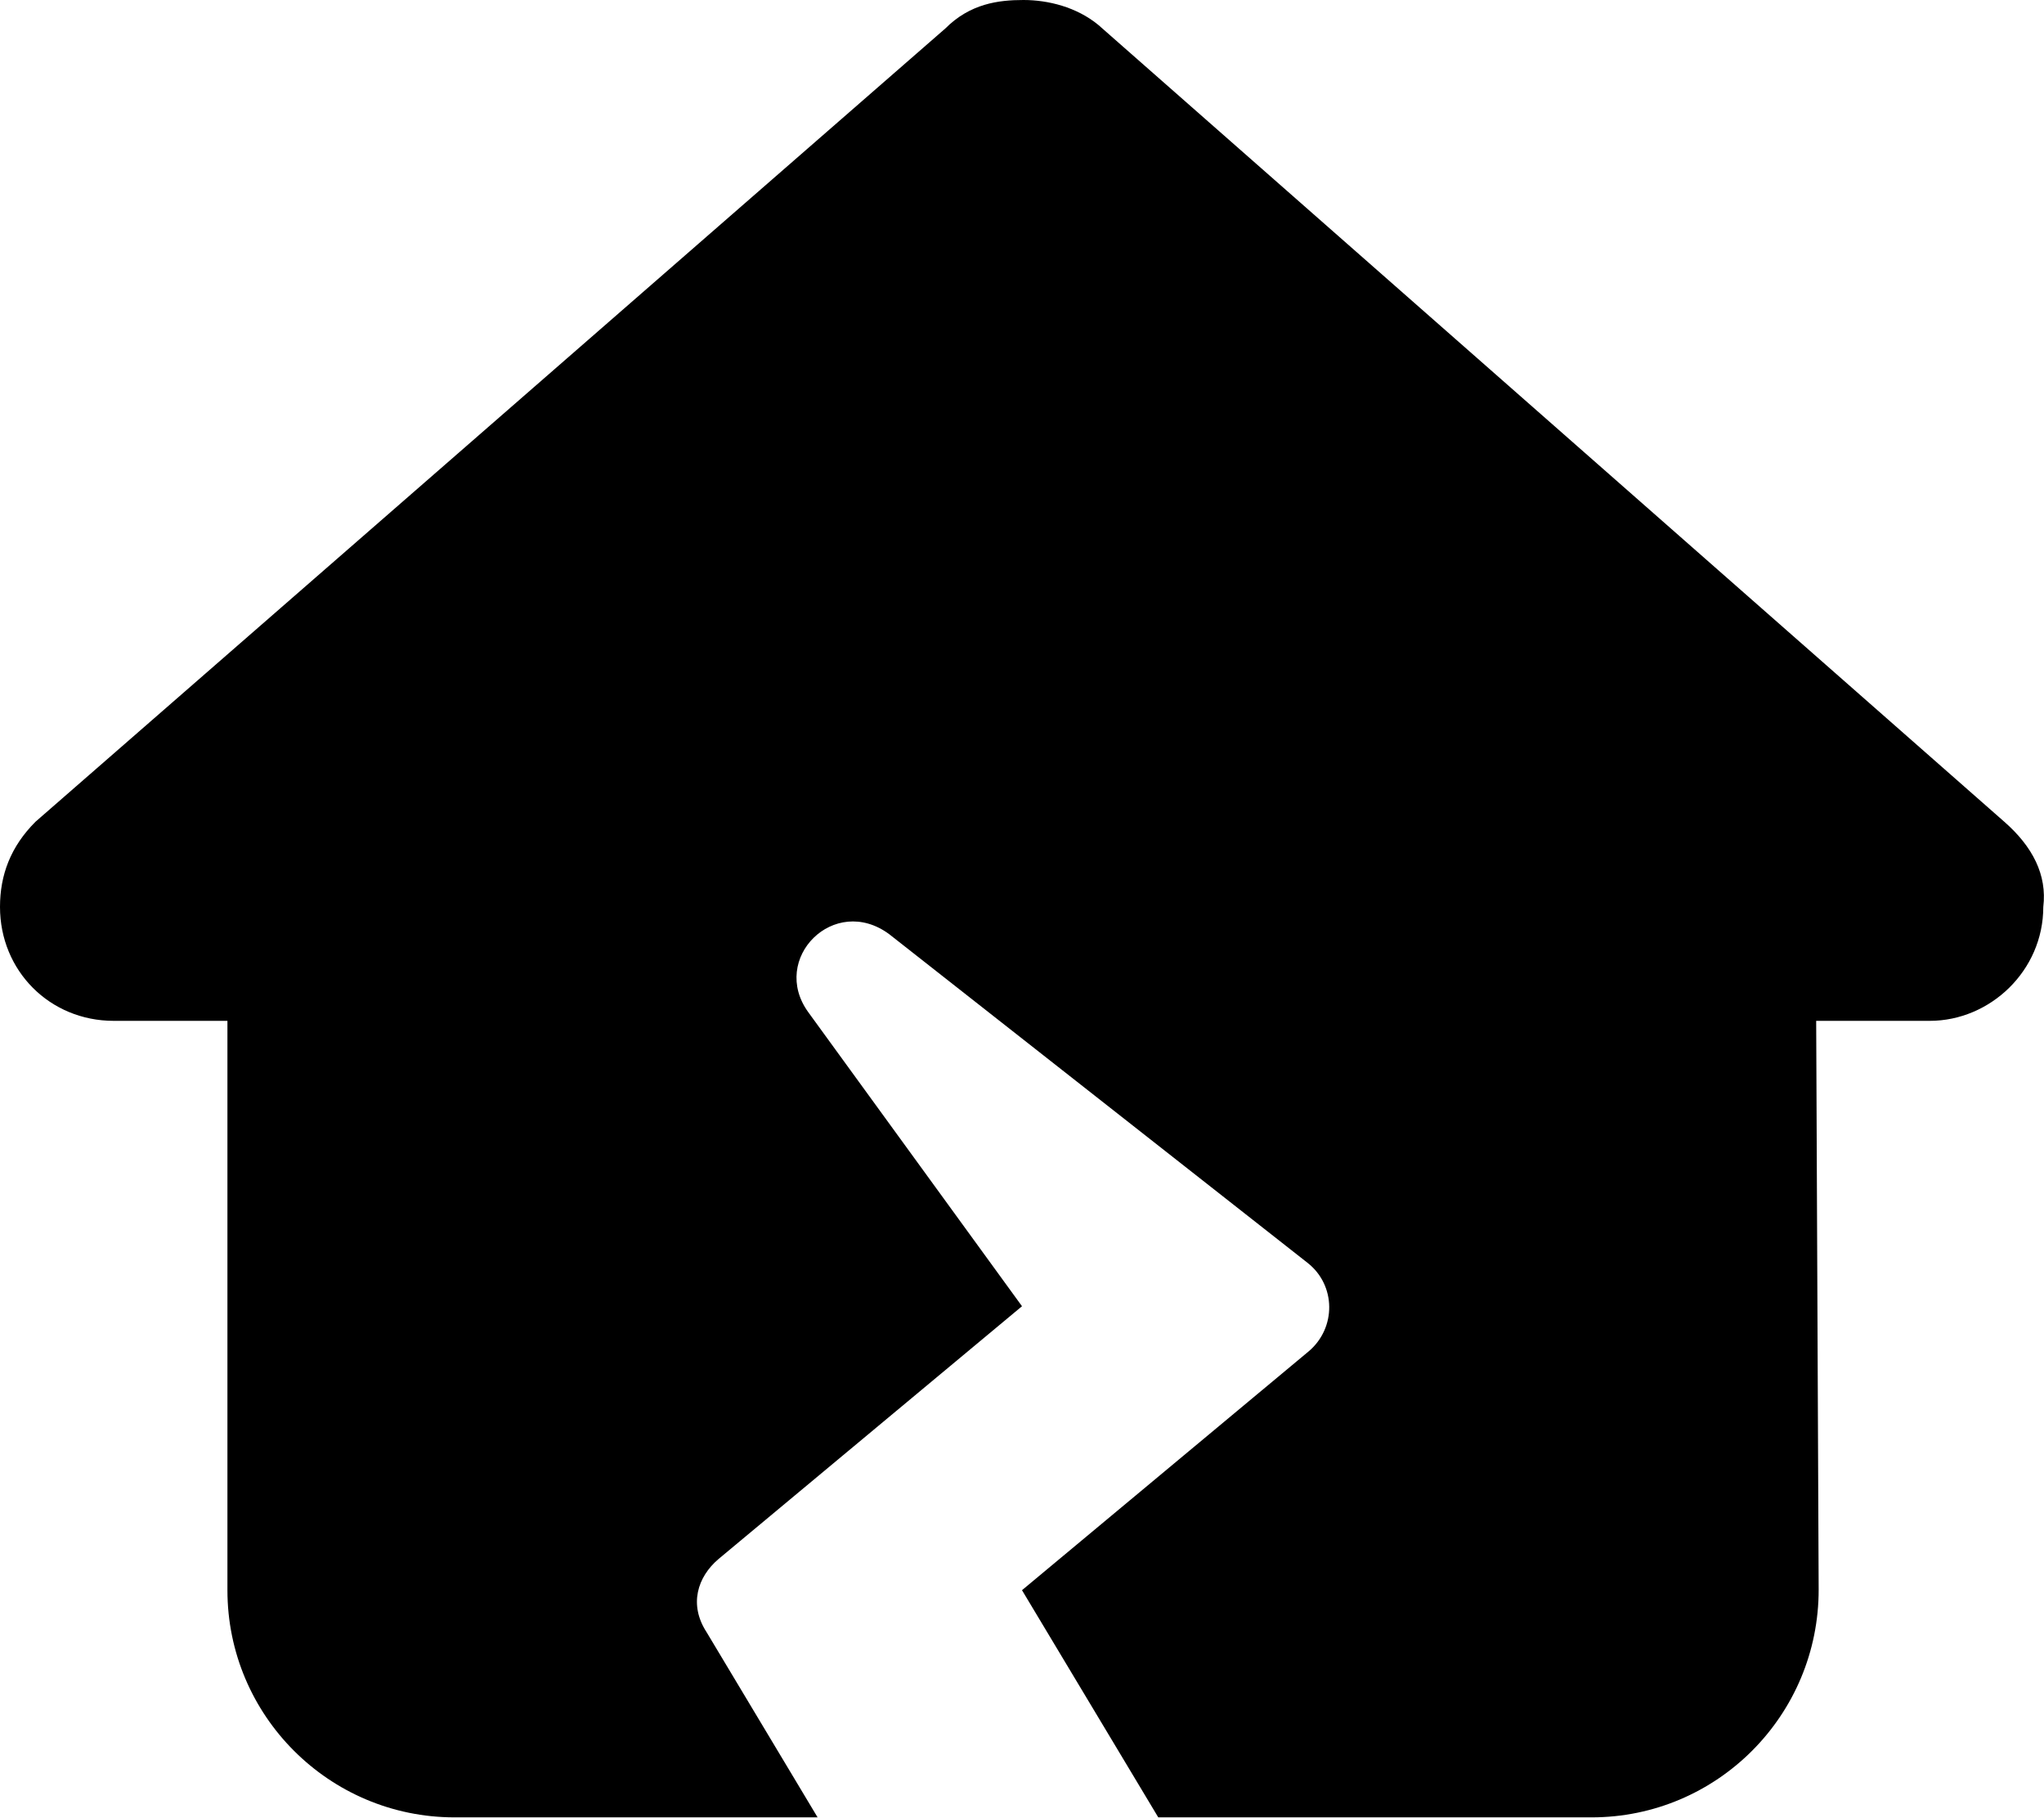
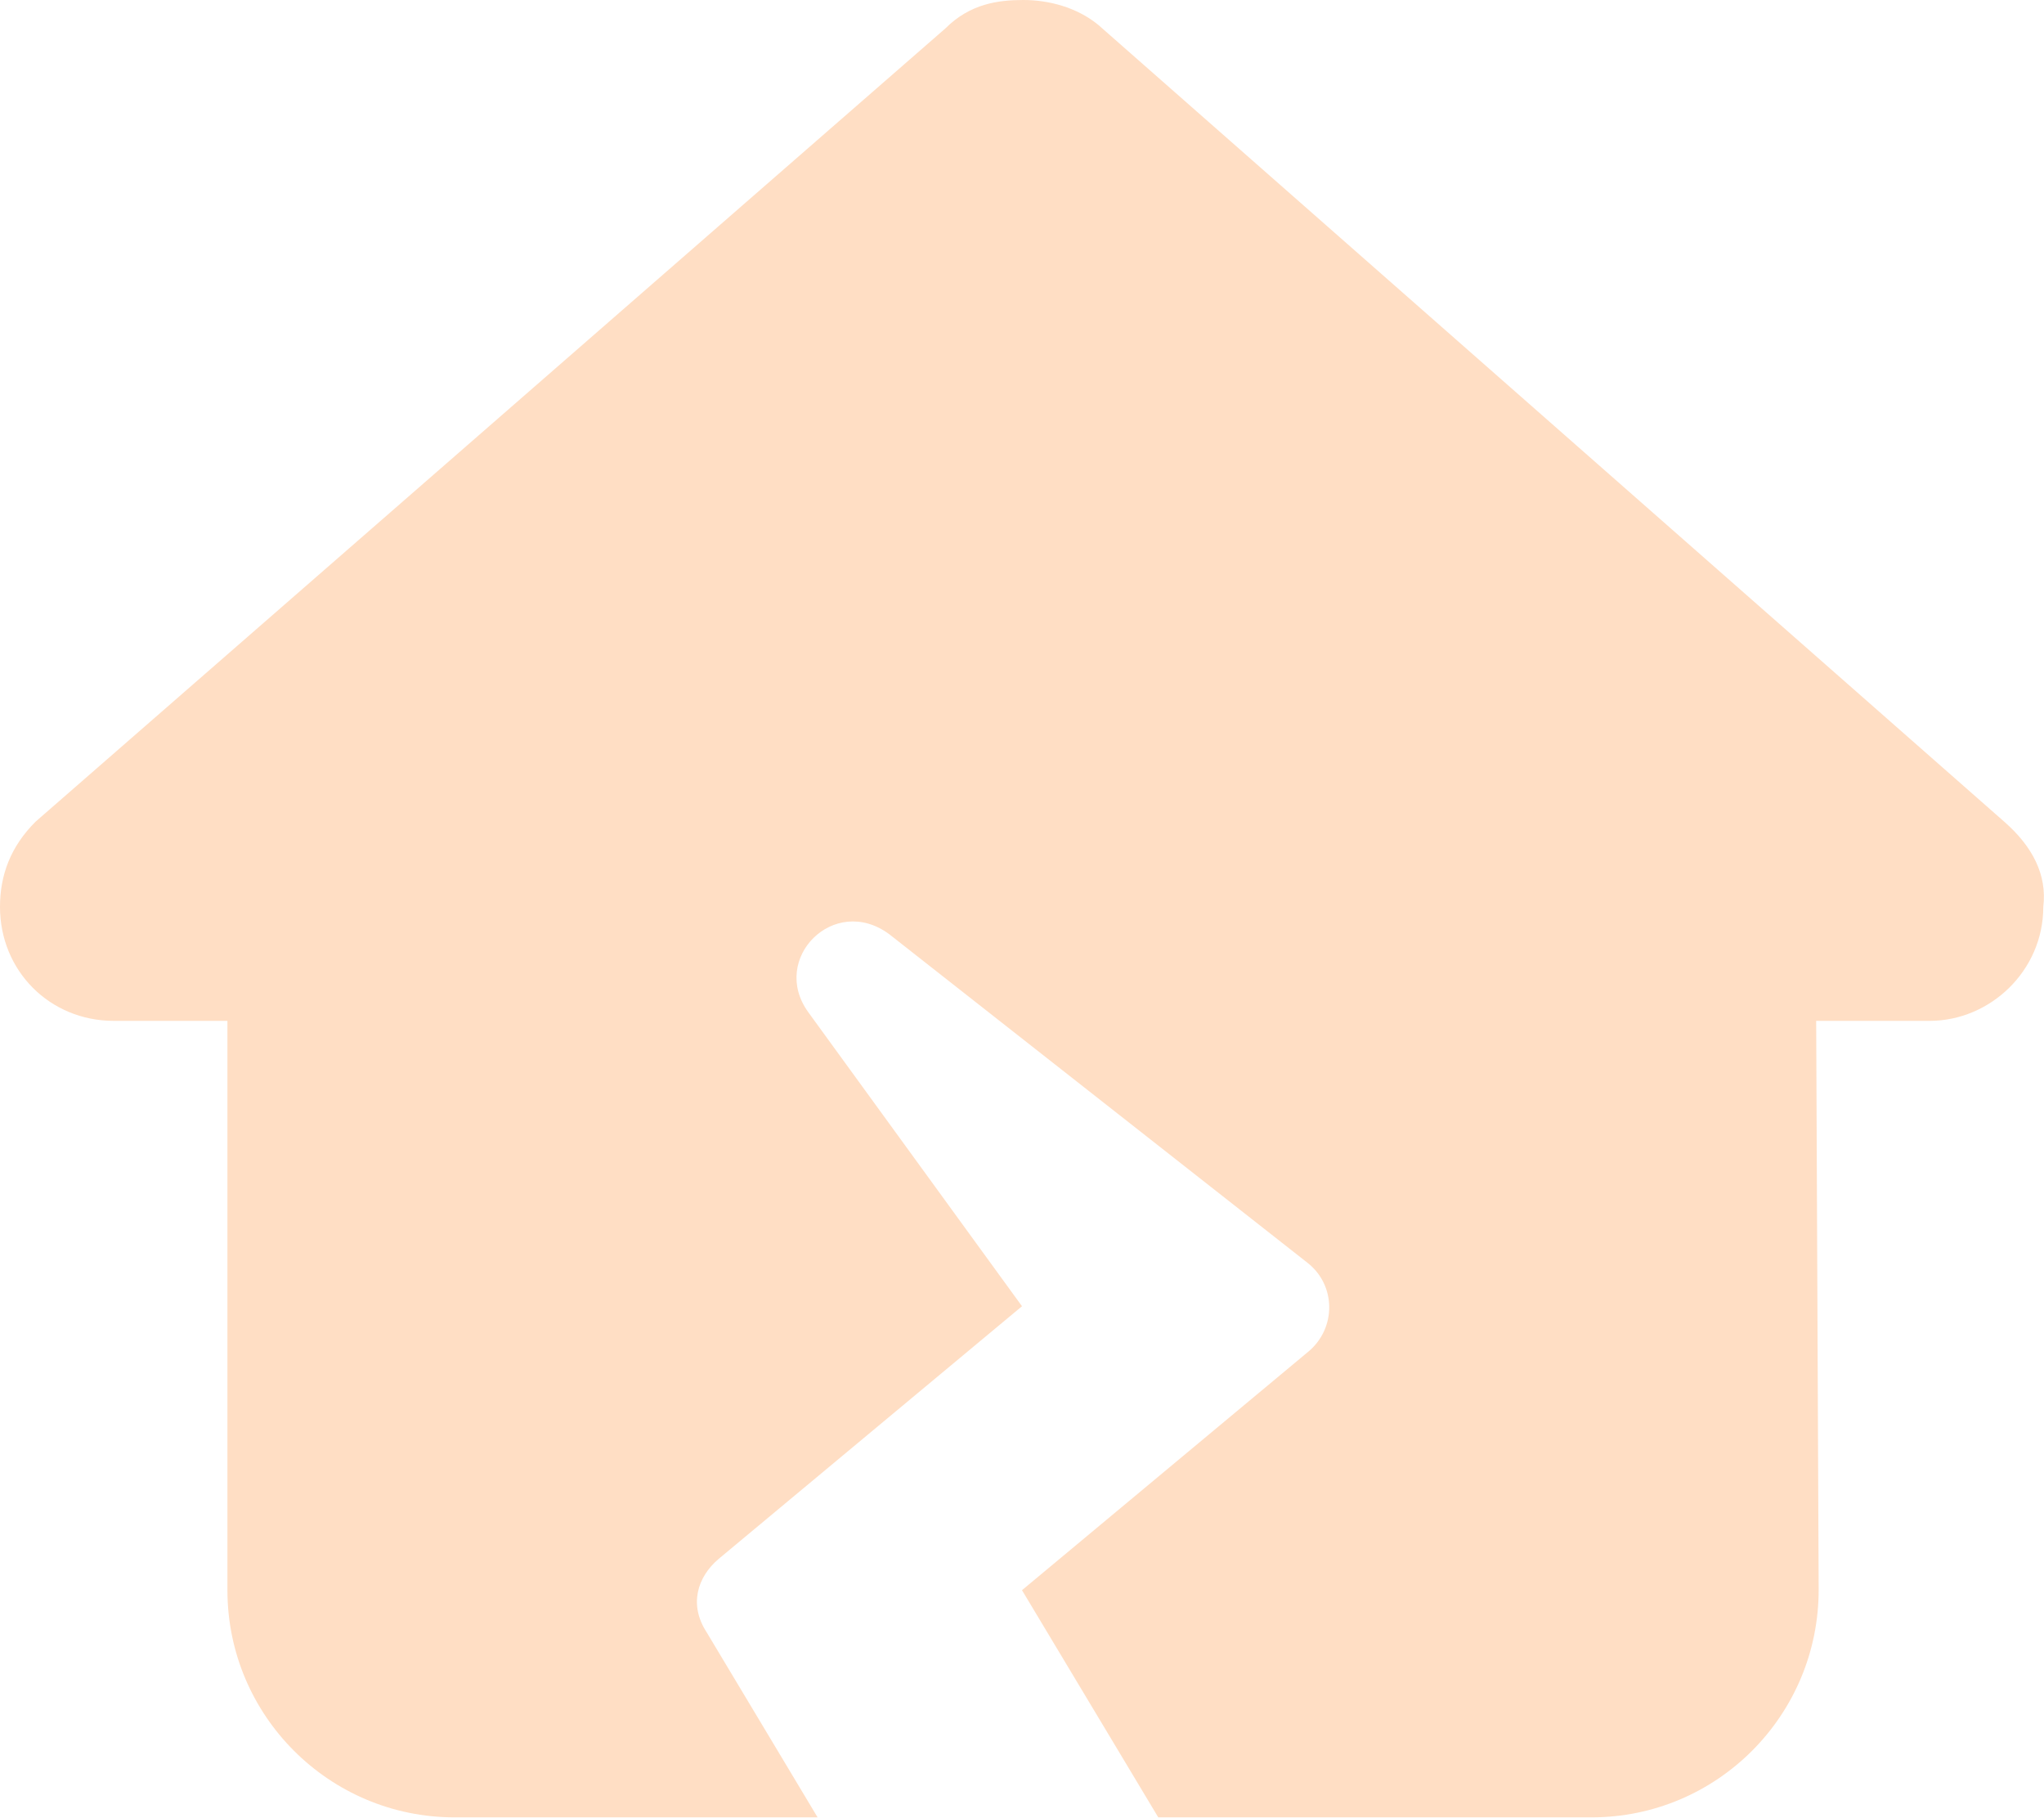
<svg xmlns="http://www.w3.org/2000/svg" viewBox="0 0 576 512">
-   <path d="M511.8 287.6L512.5 447.7C512.6 483.2 483.9 512 448.5 512H326.4L288 448L368.8 380.7C376.6 374.1 376.5 362.1 368.5 355.8L250.6 263.2C235.1 251.7 216.8 270.1 227.8 285.2L288 368L202.5 439.2C196.5 444.3 194.1 452.1 199.1 459.8L230.4 512H128.1C92.75 512 64.09 483.3 64.09 448V287.6H32.05C14.02 287.6 0 273.5 0 255.5C0 246.5 3.004 238.5 10.01 231.5L266.4 8.016C273.4 1.002 281.4 0 288.4 0C295.4 0 303.4 2.004 309.5 7.014L564.8 231.5C572.8 238.5 576.9 246.5 575.8 255.5C575.8 273.5 560.8 287.6 543.8 287.6H511.8z fill='#ffdec4'" />
+   <path d="M511.8 287.6L512.5 447.7C512.6 483.2 483.9 512 448.5 512H326.4L288 448L368.8 380.7C376.6 374.1 376.5 362.1 368.5 355.8L250.6 263.2C235.1 251.7 216.8 270.1 227.8 285.2L288 368L202.5 439.2C196.5 444.3 194.1 452.1 199.1 459.8L230.4 512H128.1C92.75 512 64.09 483.3 64.09 448V287.6H32.05C14.02 287.6 0 273.5 0 255.5C0 246.5 3.004 238.5 10.01 231.5L266.4 8.016C273.4 1.002 281.4 0 288.4 0C295.4 0 303.4 2.004 309.5 7.014L564.8 231.5C572.8 238.5 576.9 246.5 575.8 255.5C575.8 273.5 560.8 287.6 543.8 287.6H511.8z" fill="#ffdec4" />
</svg>
